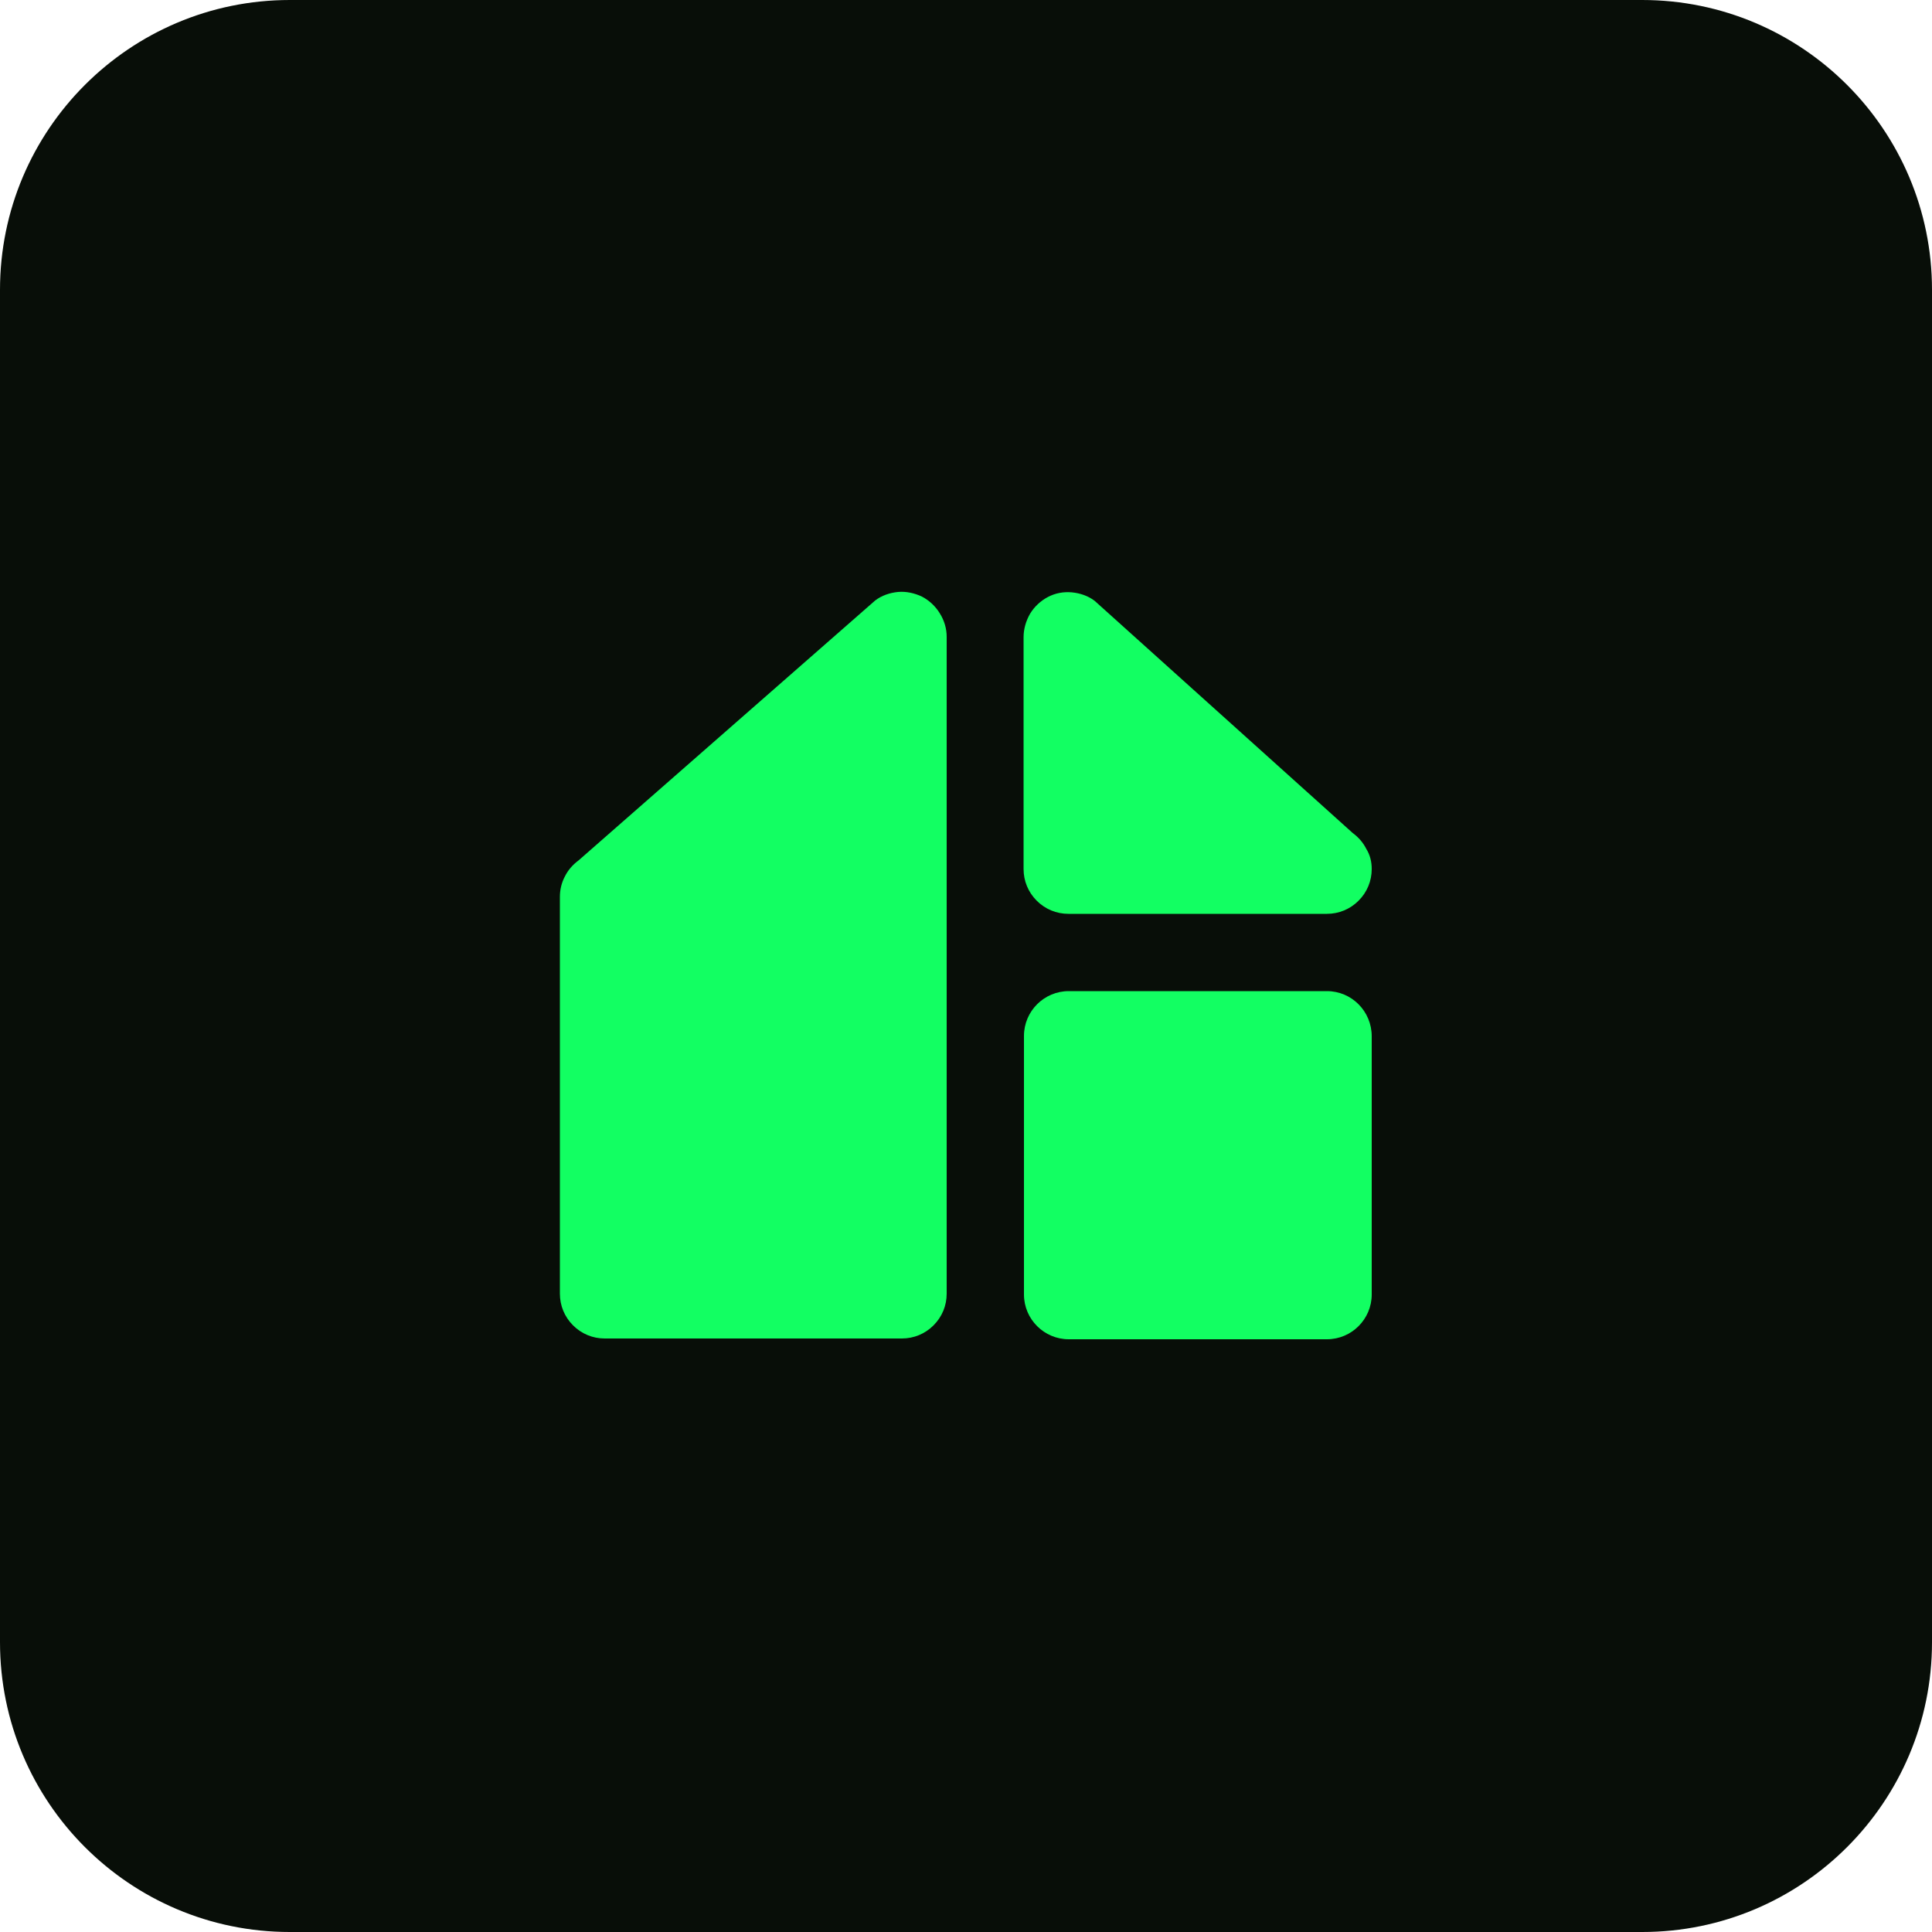
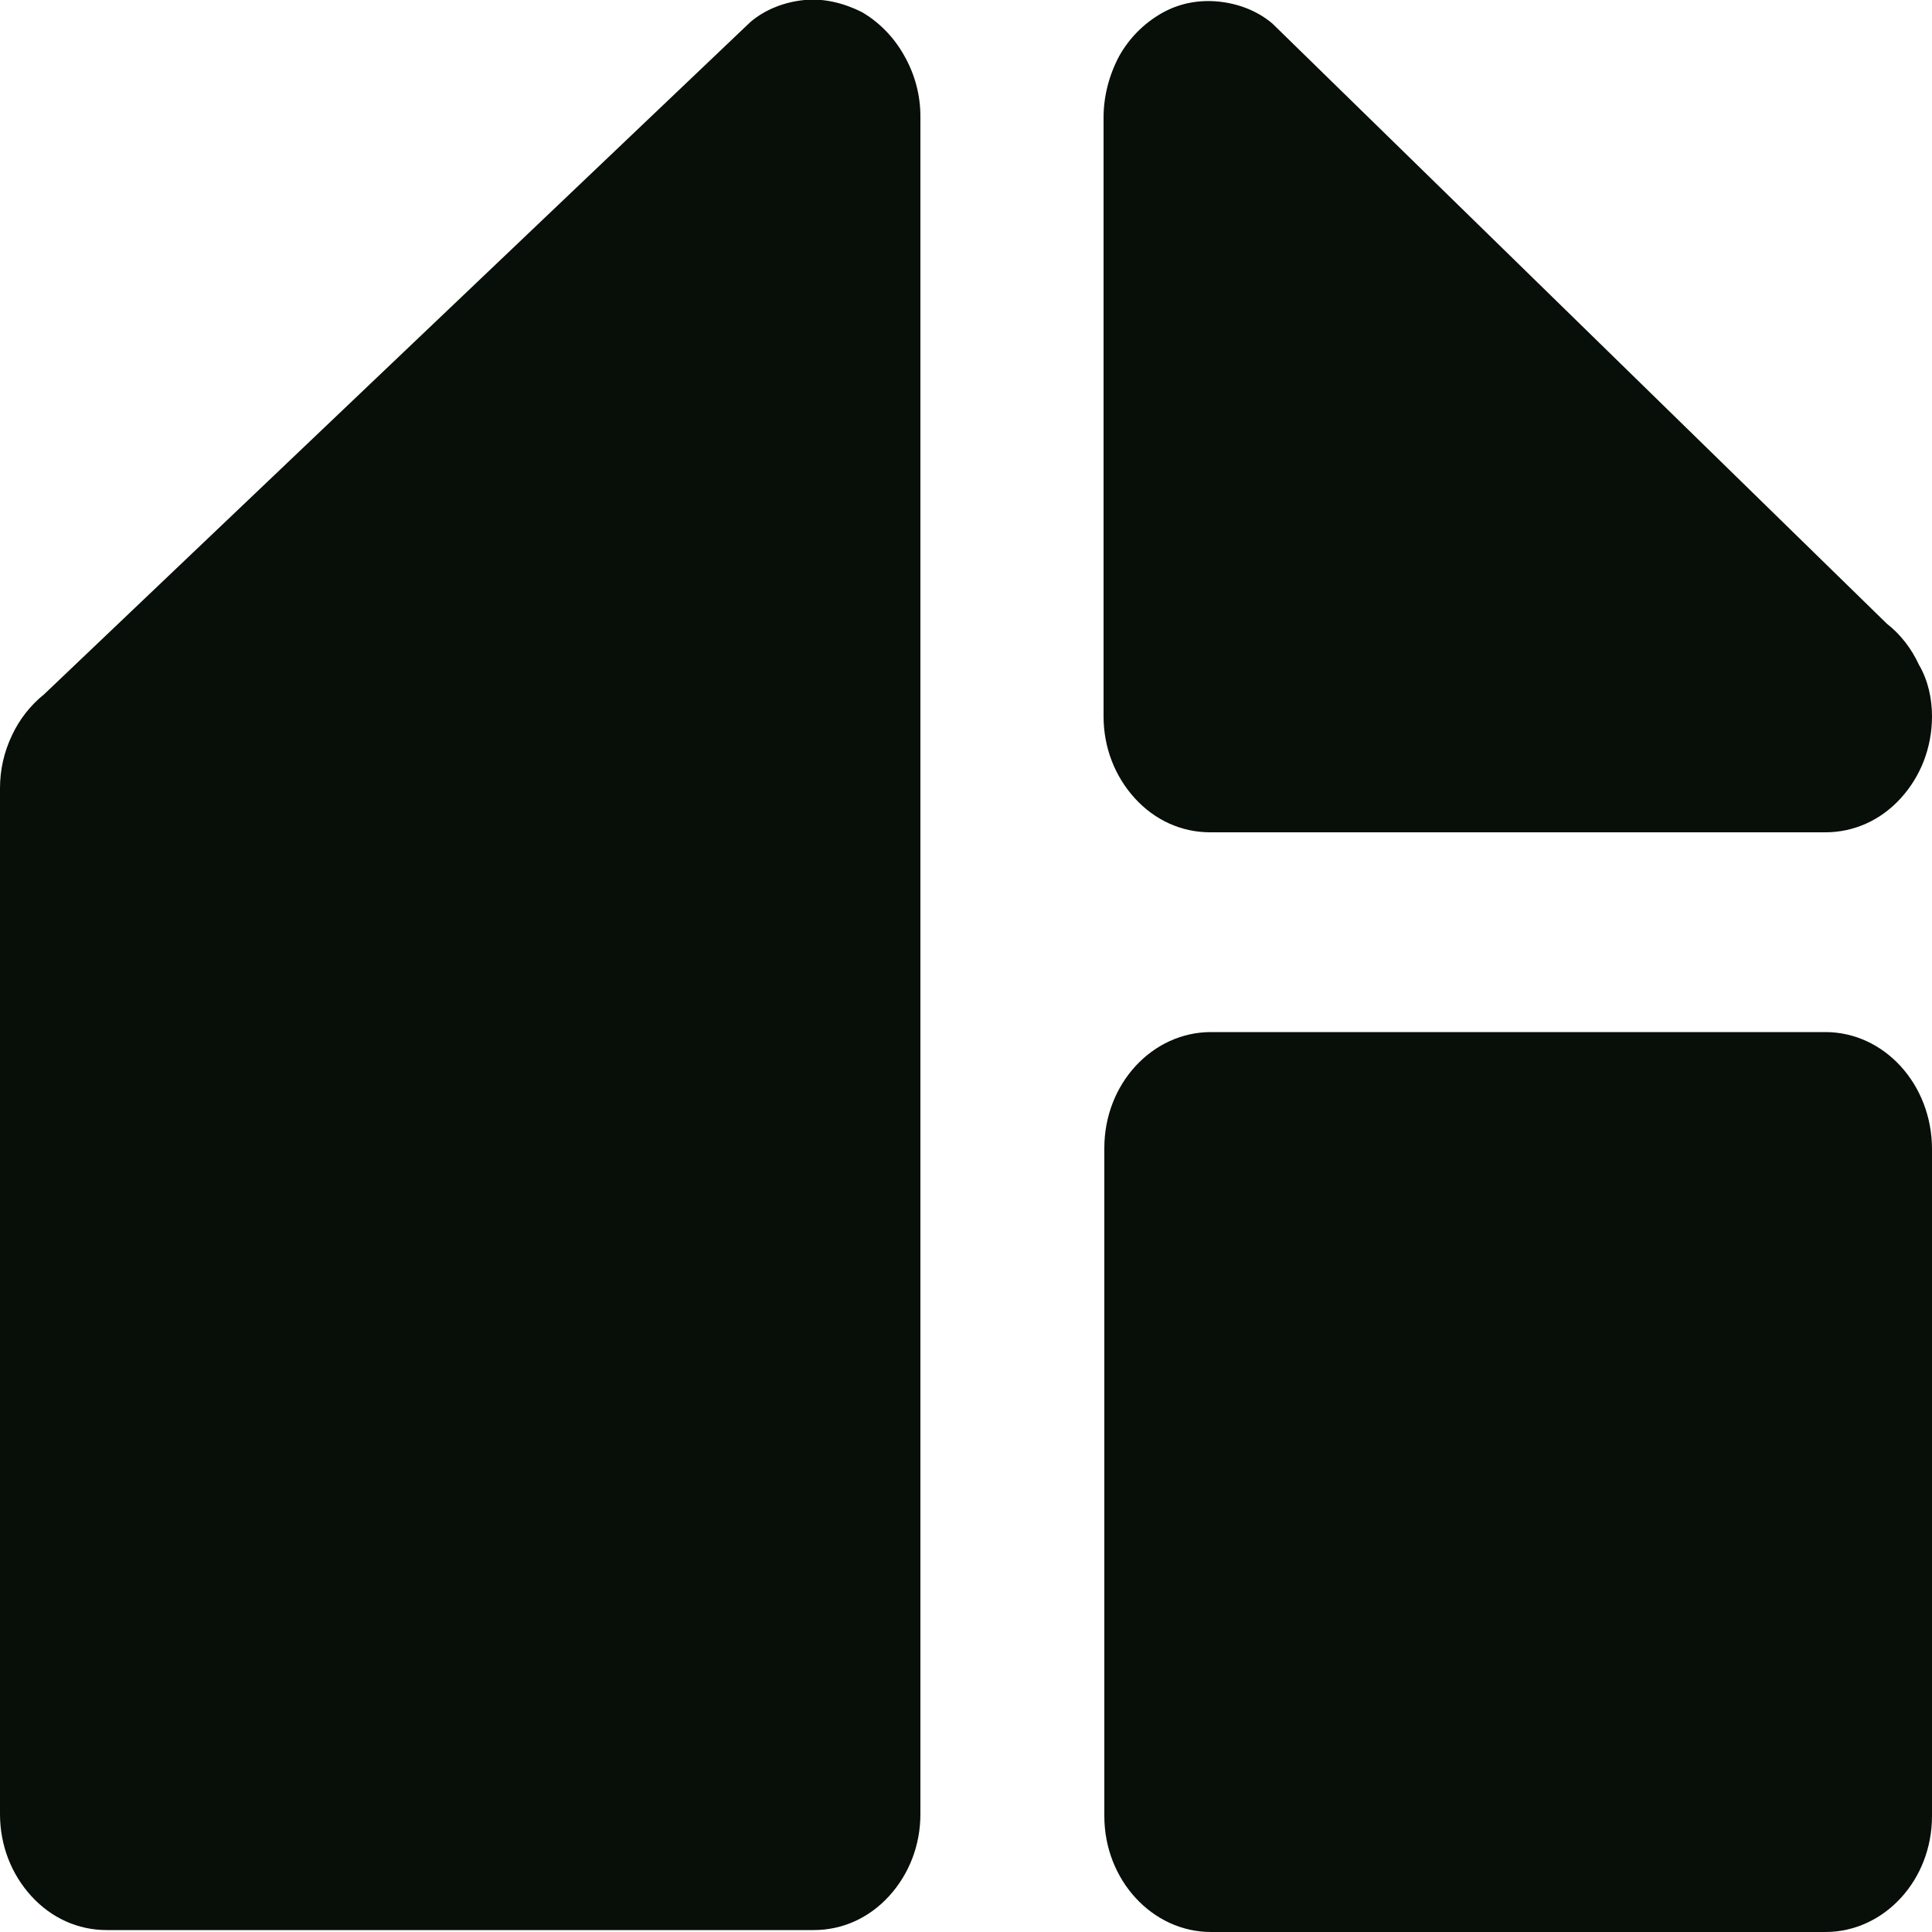
<svg xmlns="http://www.w3.org/2000/svg" version="1.1" id="Livello_1" x="0px" y="0px" viewBox="0 0 500 500" style="enable-background:new 0 0 500 500;" xml:space="preserve">
  <style type="text/css">
	.st0{fill:#080E08;}
- 	.st1{fill:#12FF62;}
</style>
-   <path class="st0" d="M75,0h350c41.4,0,75,33.6,75,75v350c0,41.4-33.6,75-75,75H75c-41.4,0-75-33.6-75-75V75C0,33.6,33.6,0,75,0z" />
-   <path class="st1" d="M245,164.8v170c0,3.1-1.2,6-3.4,8.2c-2.2,2.2-5.1,3.4-8.2,3.4h-76.9c-3.1,0-6-1.2-8.2-3.4  c-2.2-2.2-3.4-5.1-3.4-8.2V232.1c0-1.8,0.4-3.6,1.3-5.3c0.8-1.6,2-3,3.5-4.1l76.8-67.3c1.7-1.3,3.8-2,5.9-2.2  c2.1-0.2,4.3,0.3,6.2,1.2c1.9,1,3.5,2.5,4.6,4.3C244.4,160.6,245,162.7,245,164.8z" />
-   <path class="st1" d="M355,224.9c0,3.1-1.2,6-3.4,8.2c-2.2,2.2-5.1,3.4-8.2,3.4h-66.9c-3.1,0-6-1.2-8.2-3.4c-2.2-2.2-3.4-5.1-3.4-8.2  v-60c0-2.1,0.6-4.2,1.7-6.1c1.1-1.8,2.7-3.3,4.6-4.3c1.9-1,4-1.4,6.2-1.2c2.1,0.2,4.2,0.9,5.9,2.2l66.8,60.1  c1.5,1.1,2.7,2.5,3.5,4.1C354.6,221.3,355,223.1,355,224.9z" />
-   <path class="st1" d="M343.4,256.5h-66.8c-6.4,0-11.6,5.2-11.6,11.6V335c0,6.4,5.2,11.6,11.6,11.6h66.8c6.4,0,11.6-5.2,11.6-11.6  v-66.8C355,261.7,349.8,256.5,343.4,256.5z" />
+   <g>
+     <path class="st0" d="M238.2,30.1v439.4c0,8-2.9,15.5-8.1,21.2s-12.1,8.8-19.5,8.8h-183c-7.4,0-14.3-3.1-19.5-8.8   C2.9,485,0,477.5,0,469.5V204c0-4.7,1-9.3,3.1-13.7c1.9-4.1,4.8-7.8,8.3-10.6l182.8-174c4-3.4,9-5.2,14-5.7   c5-0.5,10.2,0.8,14.8,3.1c4.5,2.6,8.3,6.5,10.9,11.1C236.8,19.2,238.2,24.7,238.2,30.1z" />
+     <path class="st0" d="M500,185.4c0,8-2.9,15.5-8.1,21.2c-5.2,5.7-12.1,8.8-19.5,8.8H313.2c-7.4,0-14.3-3.1-19.5-8.8   s-8.1-13.2-8.1-21.2V30.4c0-5.4,1.4-10.9,4-15.8c2.6-4.7,6.4-8.5,10.9-11.1s9.5-3.6,14.8-3.1c5,0.5,10,2.3,14,5.7l159,155.3   c3.6,2.8,6.4,6.5,8.3,10.6C499,176.1,500,180.8,500,185.4z" />
+     <path class="st0" d="M472.4,267.1h-159c-15.2,0-27.6,13.4-27.6,30V470c0,16.5,12.4,30,27.6,30h159c15.2,0,27.6-13.4,27.6-30V297.4   C500,280.6,487.6,267.1,472.4,267.1z" />
+   </g>
</svg>
